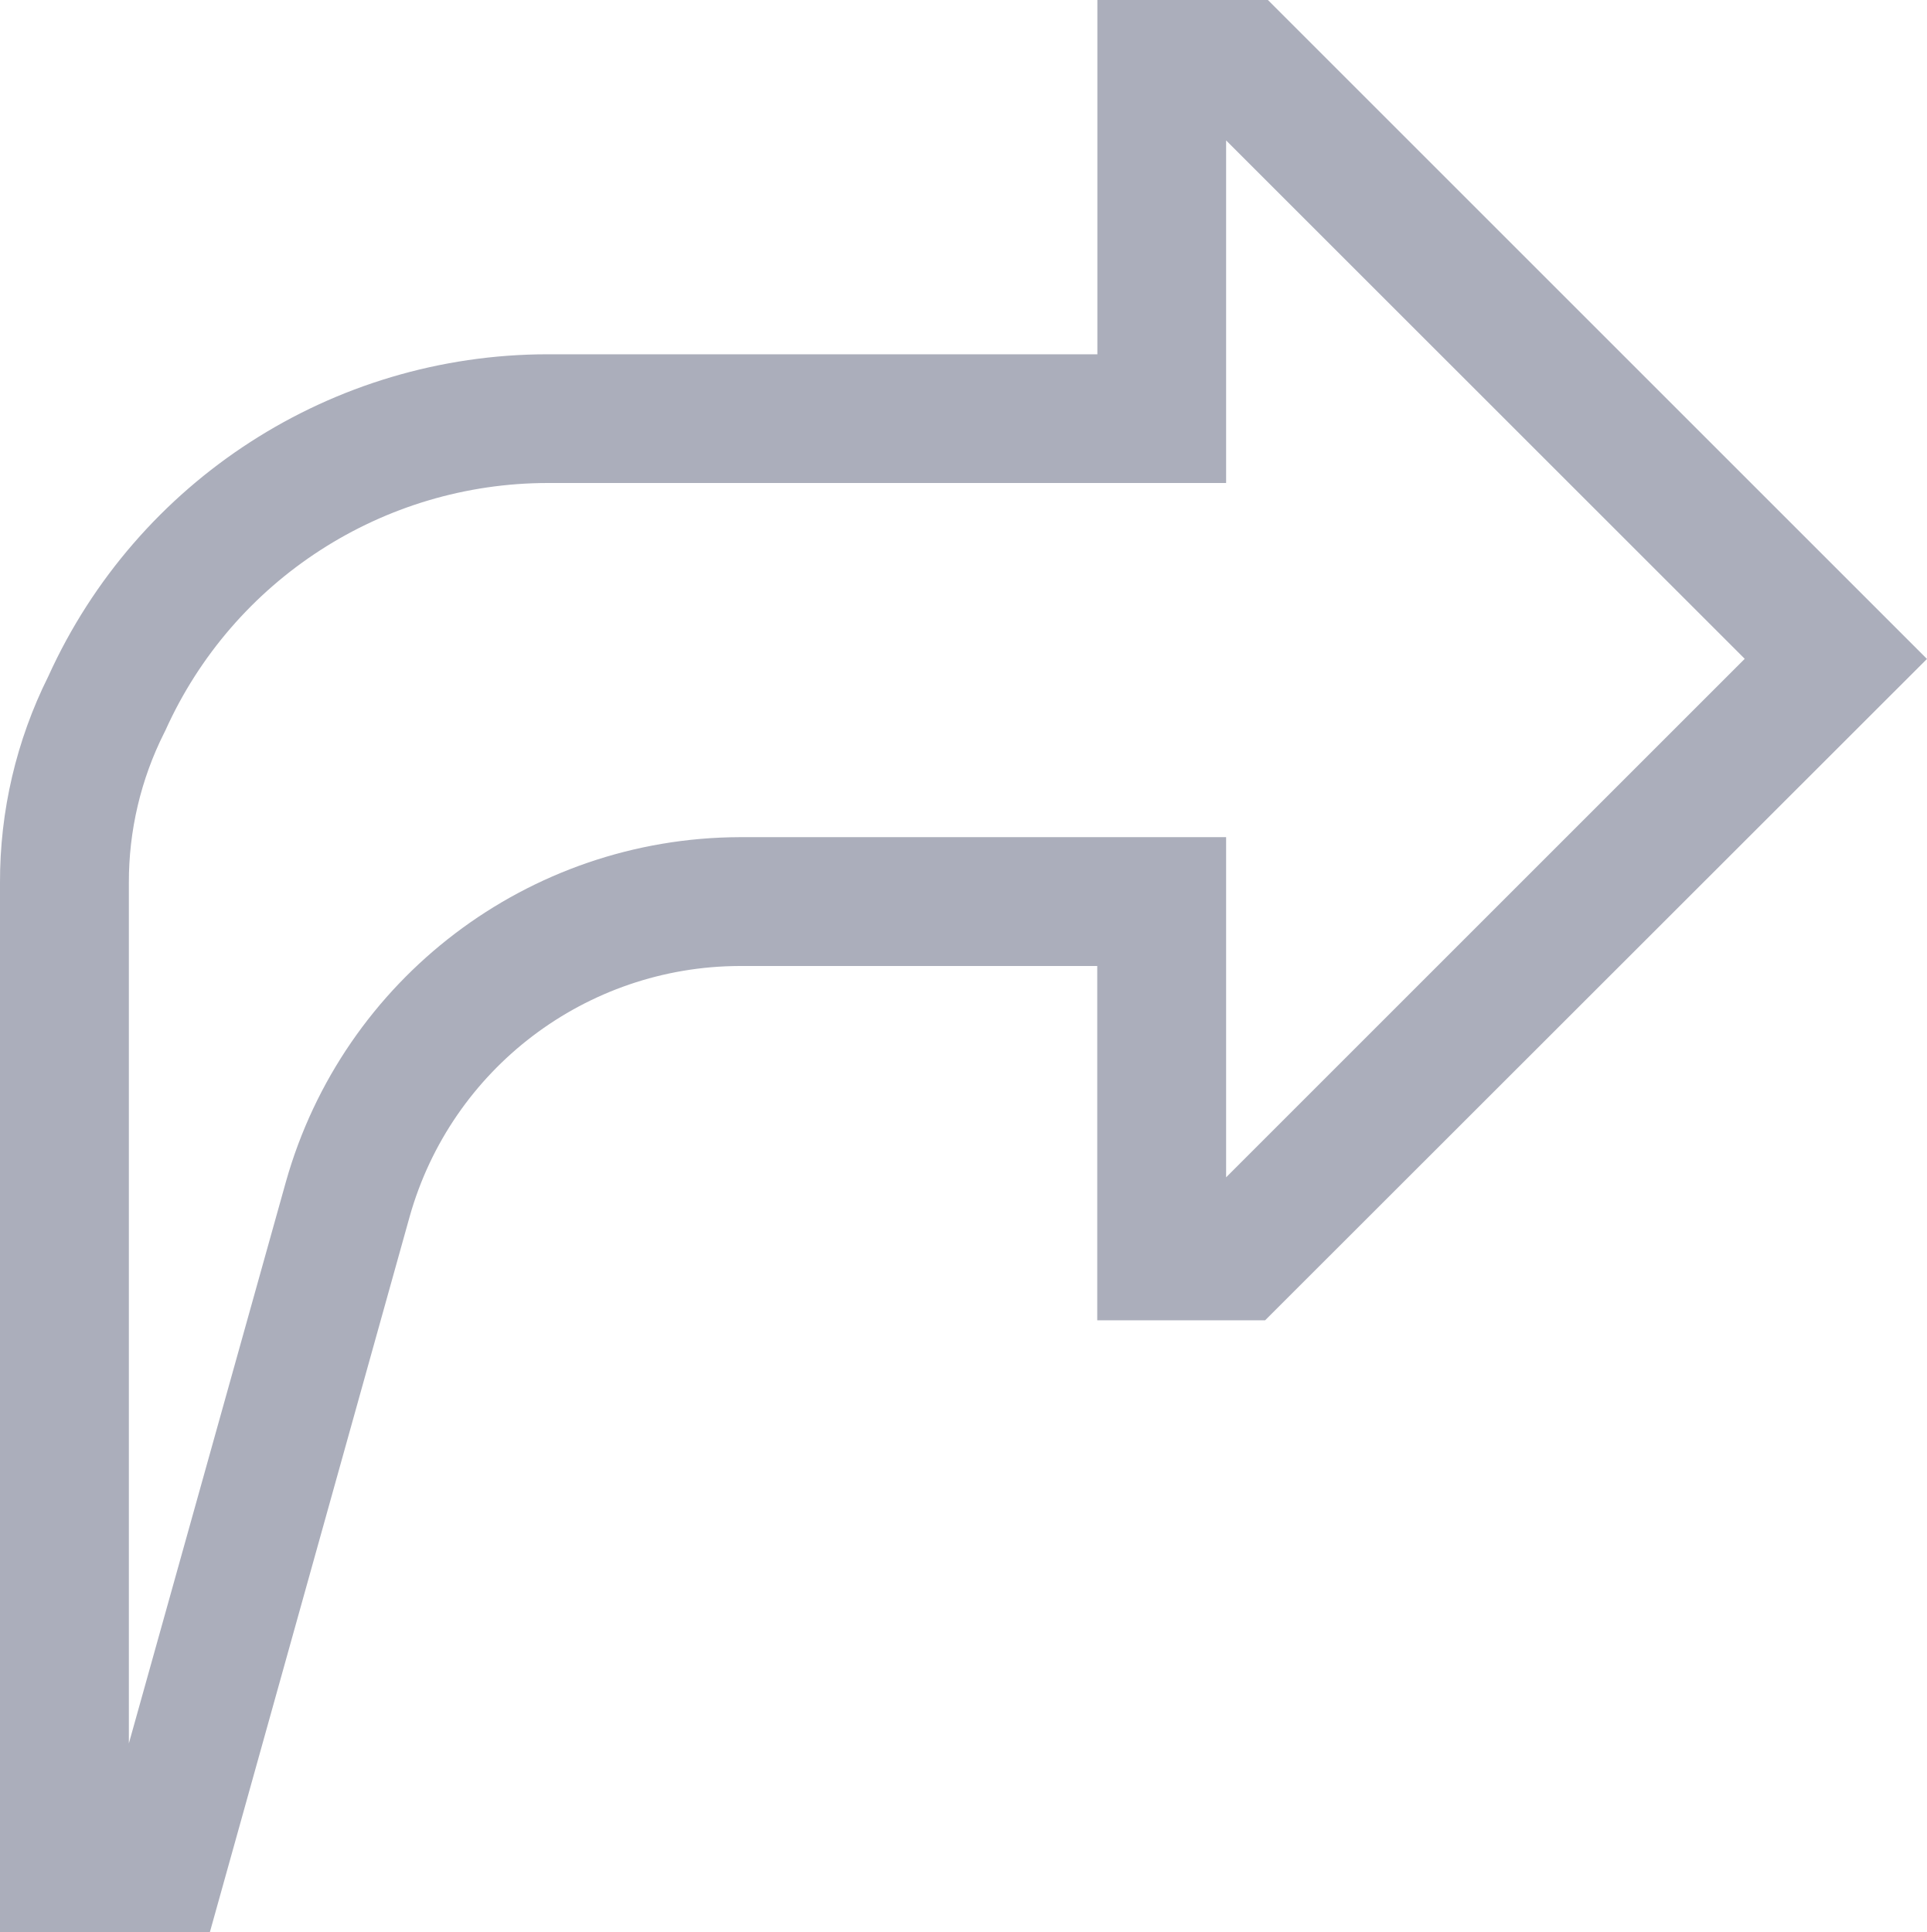
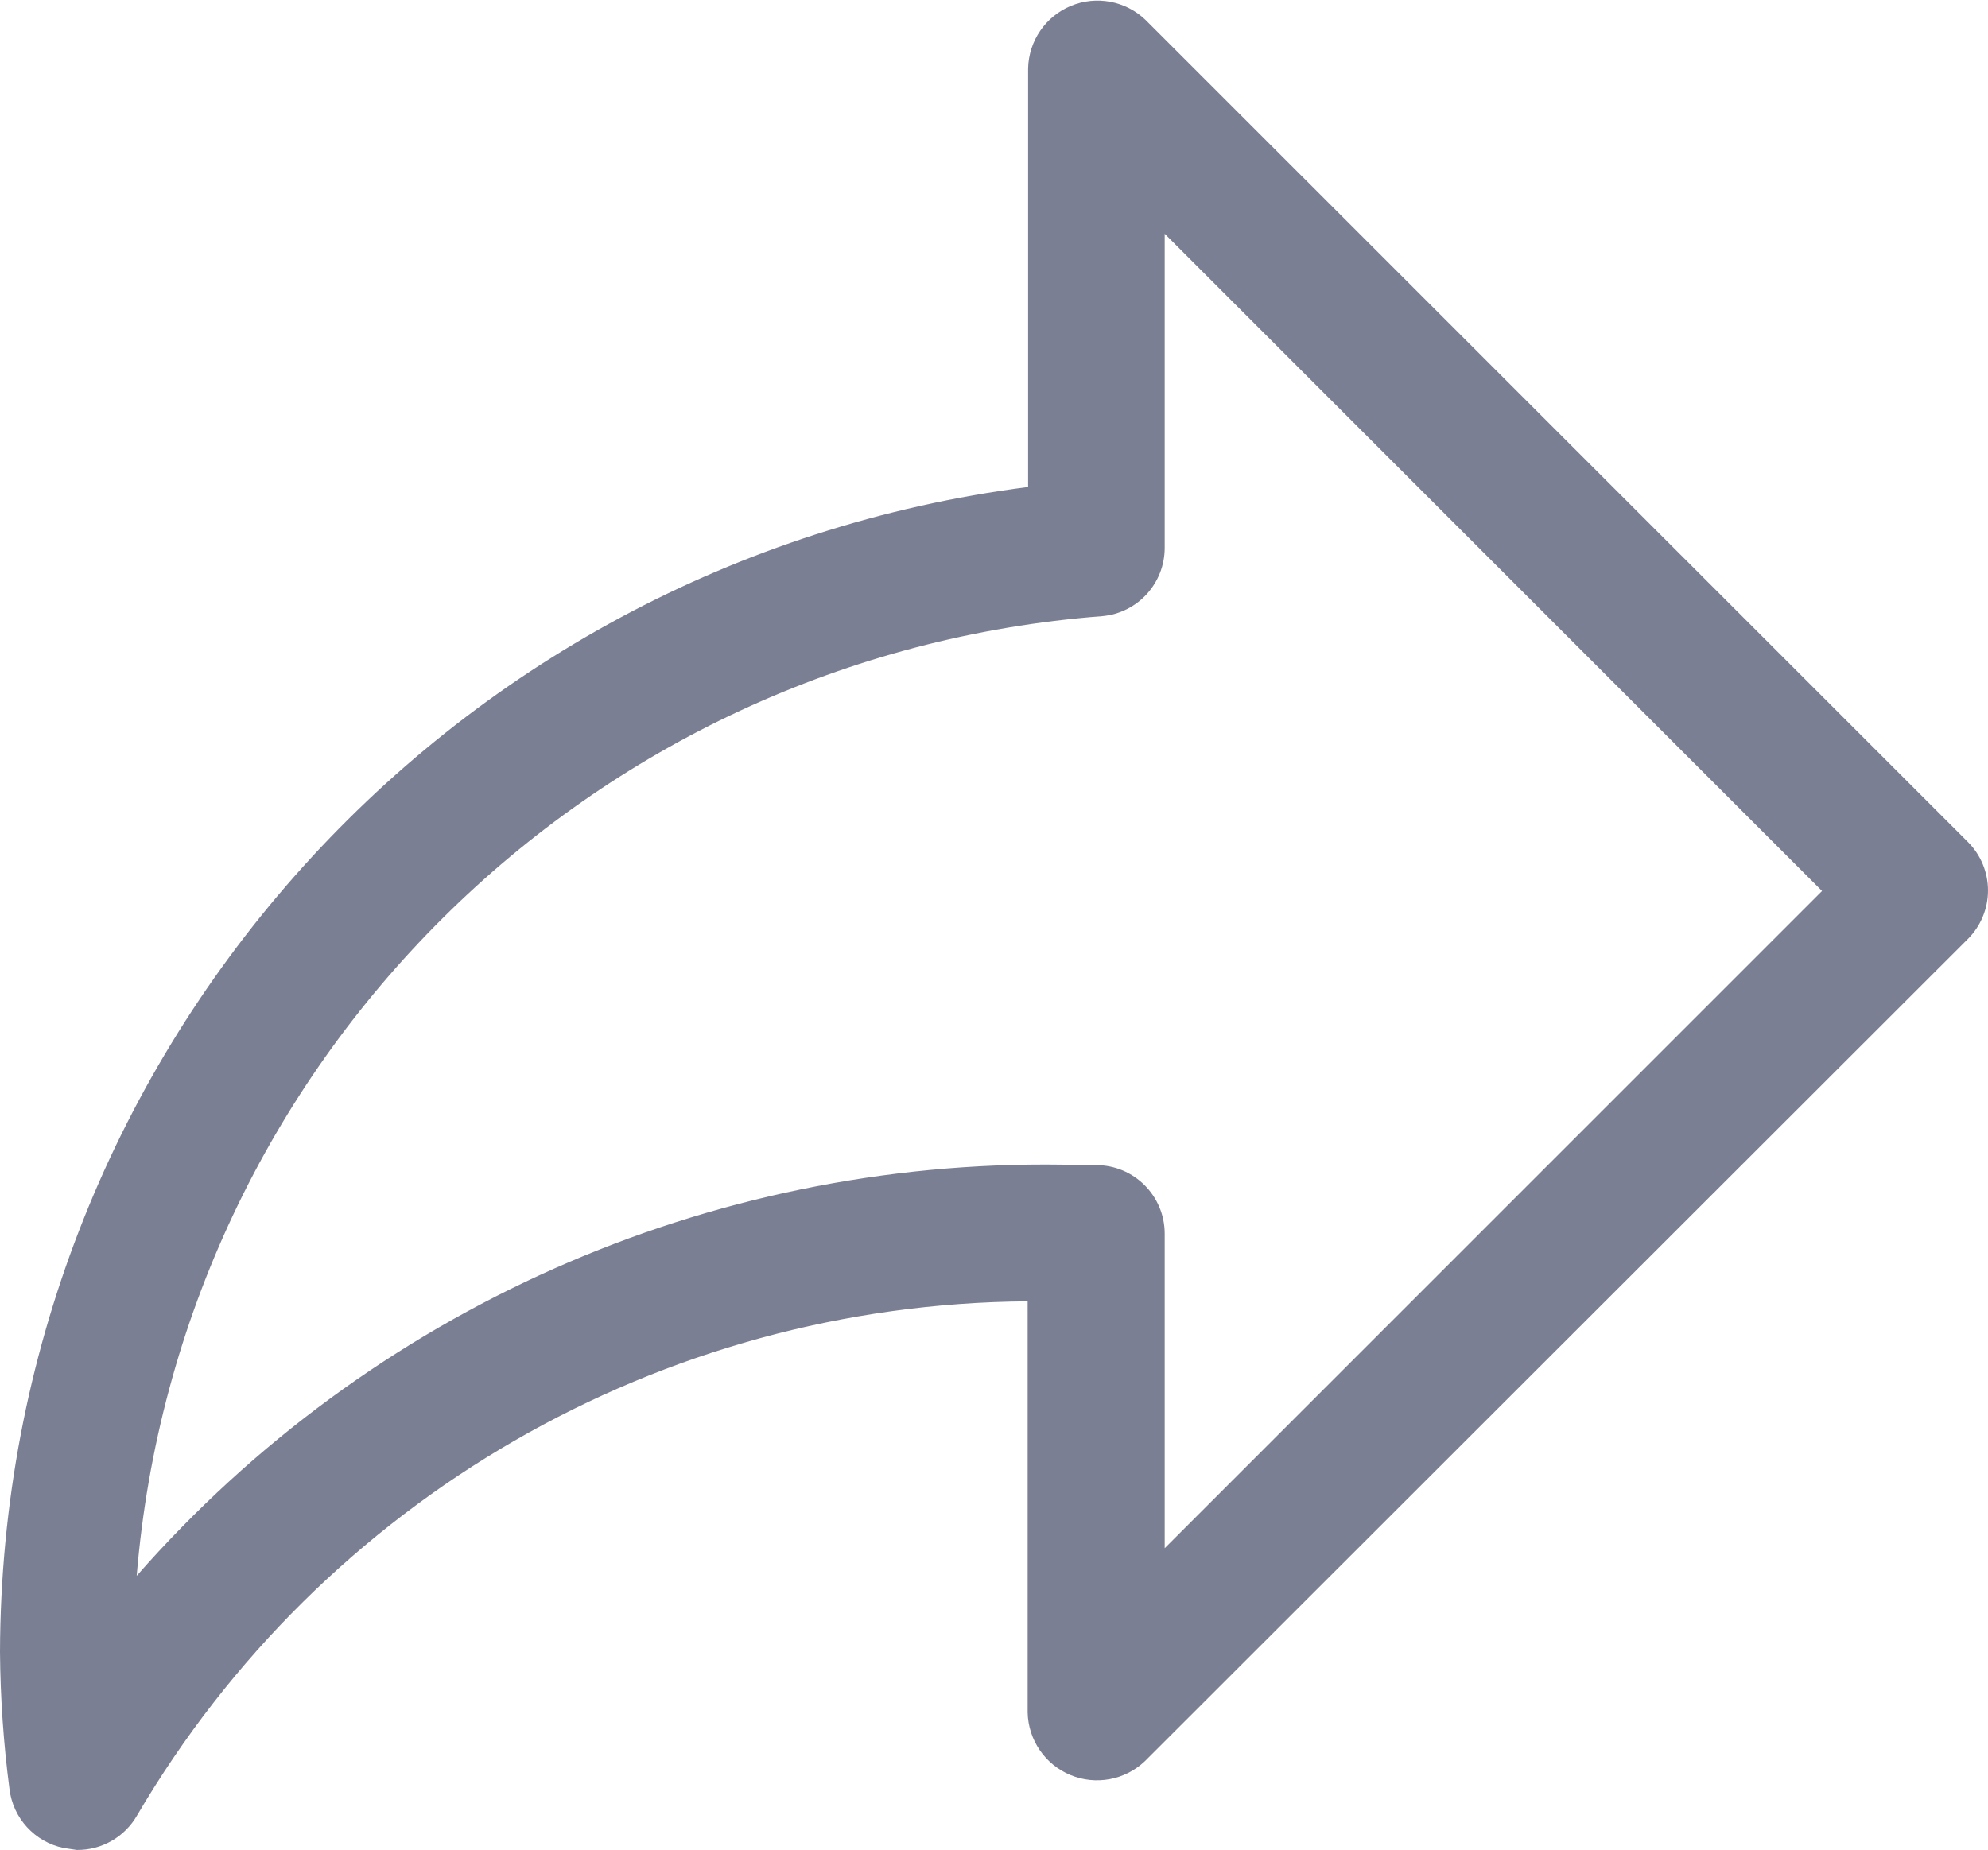
- <svg xmlns="http://www.w3.org/2000/svg" width="15.955" height="16" viewBox="0 0 15.955 16">
-   <path d="M2.863,17.125H1.125V8.436a3.806,3.806,0,0,1,.4-1.71A4.542,4.542,0,0,1,5.659,4.059h4.552V1.125h1.412L17.08,6.582,11.6,12.059H10.21V9.125H7.25A2.847,2.847,0,0,0,4.517,11.2Zm2.8-12A3.474,3.474,0,0,0,2.495,7.173l-.01.02a2.749,2.749,0,0,0-.293,1.243v7.127l1.3-4.65A3.917,3.917,0,0,1,7.25,8.058h4.027v2.817l4.294-4.294L11.277,2.288V5.125Z" transform="translate(-1.125 -1.125)" fill="#abaebb" />
+ <svg xmlns="http://www.w3.org/2000/svg" width="17.19" height="16" viewBox="0 0 17.19 16">
+   <path id="reply" d="M1.782,19.378a.593.593,0,0,0,.522-.3,9,9,0,0,1,7.7-4.445v3.556a.6.6,0,0,0,1.014.421L18.133,11.5a.593.593,0,0,0,0-.841L11.022,3.549a.6.6,0,0,0-1.014.42V7.59a10.188,10.188,0,0,0-8.89,10.075A9.685,9.685,0,0,0,1.2,18.851a.593.593,0,0,0,.468.51ZM10.3,13.451a10.443,10.443,0,0,0-8,3.556,9.074,9.074,0,0,1,8.35-8.3.593.593,0,0,0,.539-.593V5.4l5.684,5.684-5.684,5.684v-2.72a.593.593,0,0,0-.593-.593h-.32Z" transform="translate(-1.118 -3.378)" fill="#7a7f93" />
</svg>
